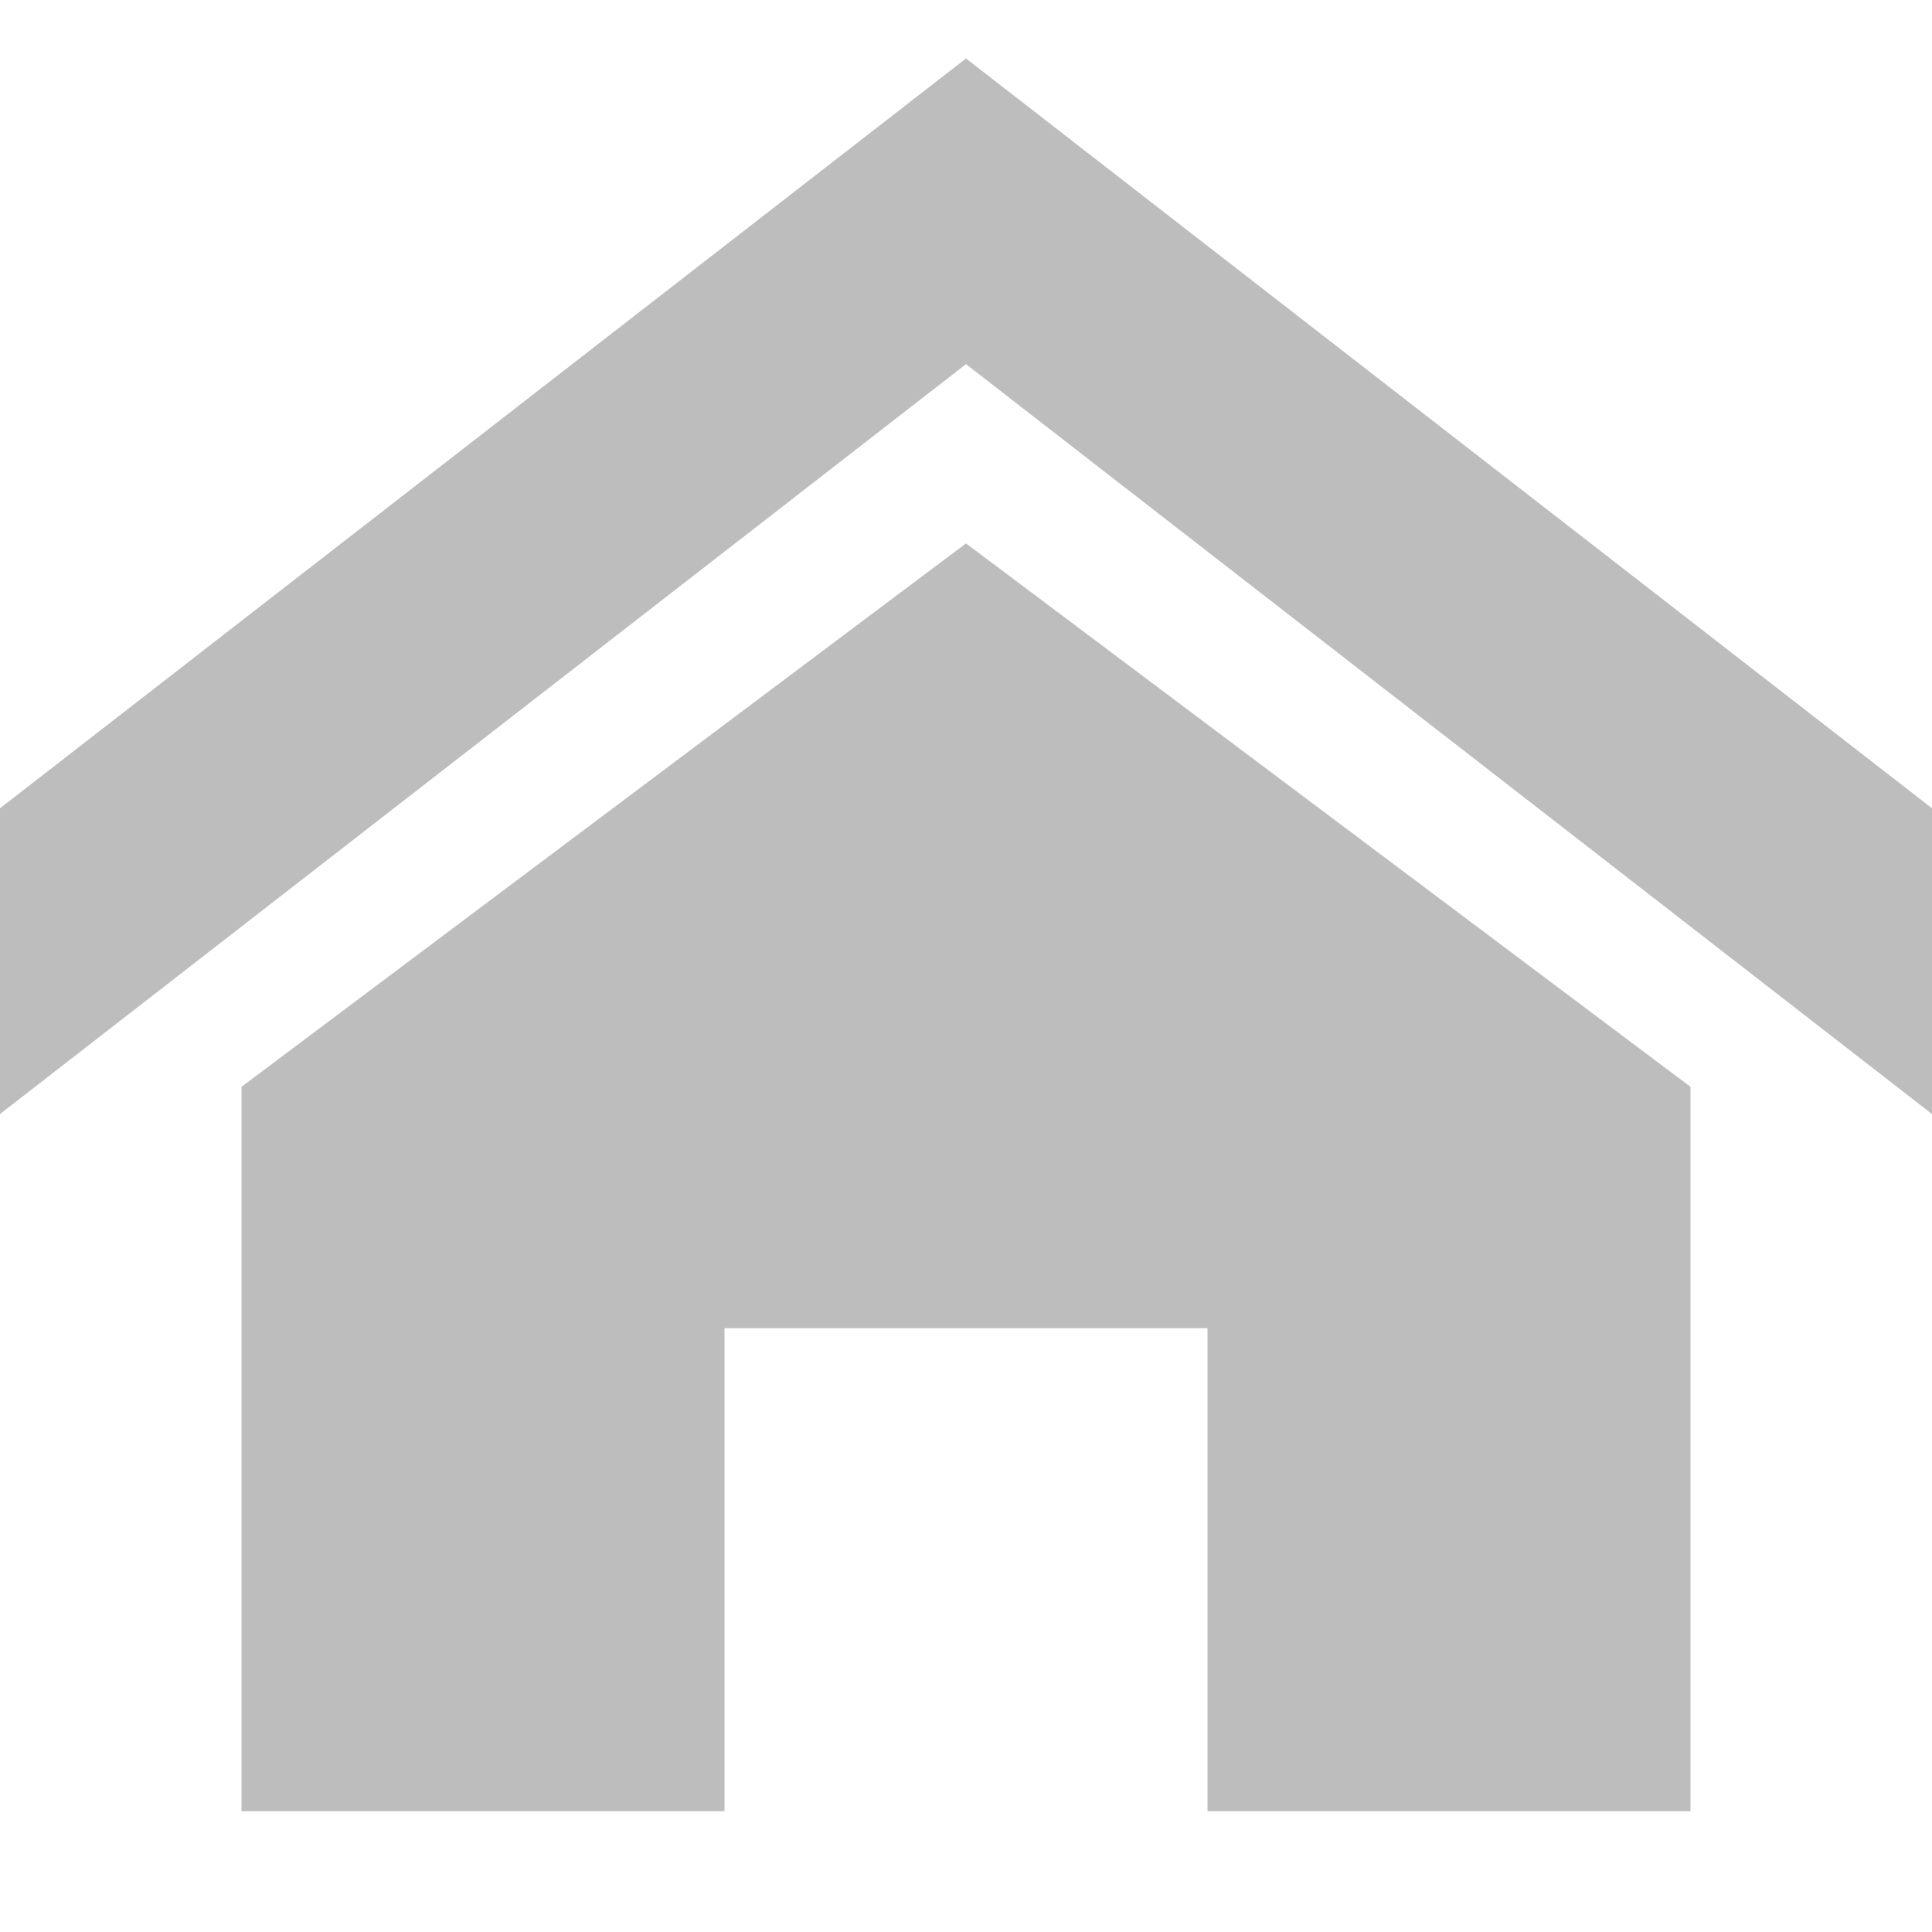
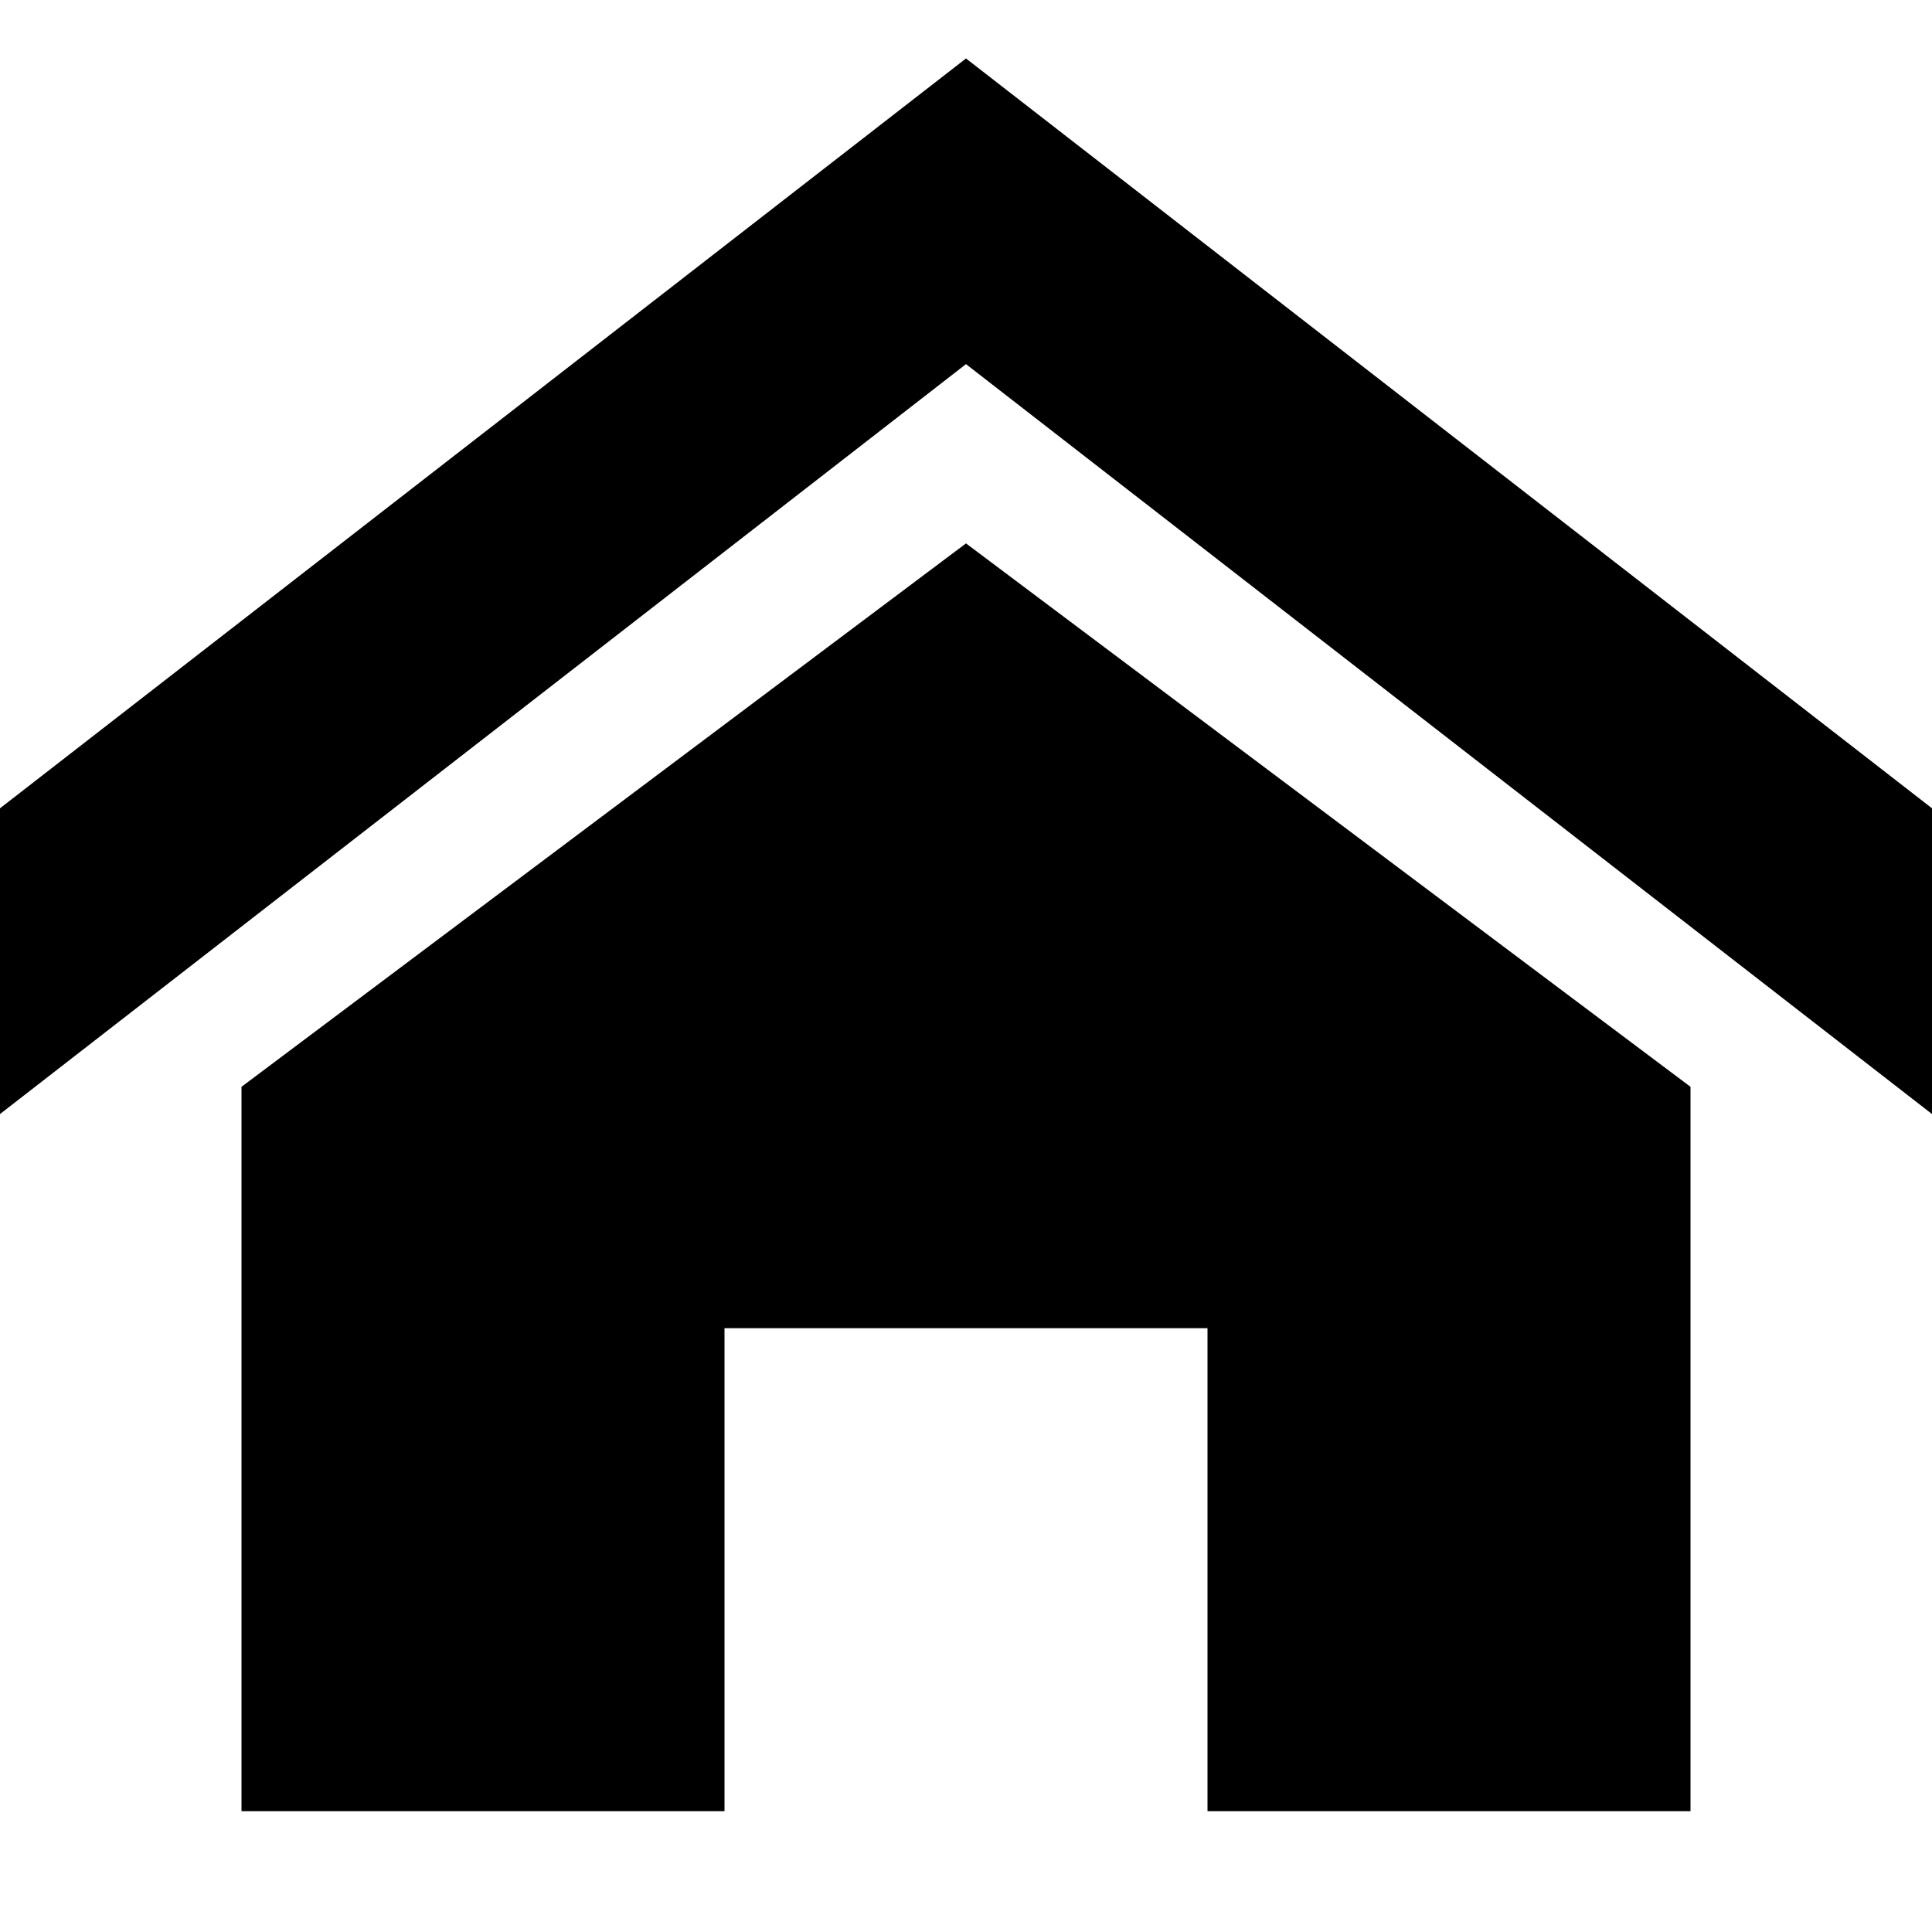
- <svg xmlns="http://www.w3.org/2000/svg" width="19" height="19" viewBox="0 0 19 19" fill="none">
-   <path d="M19 10.956L9.5 3.581L0 10.956V7.949L9.5 0.575L19 7.949V10.956ZM16.625 10.688V17.812H11.875V13.062H7.125V17.812H2.375V10.688L9.5 5.344L16.625 10.688Z" fill="#BDBDBD" />
+ <svg xmlns="http://www.w3.org/2000/svg" width="19" height="19" viewBox="0 0 19 19">
+   <path d="M19 10.956L9.5 3.581L0 10.956V7.949L9.5 0.575L19 7.949V10.956ZM16.625 10.688V17.812H11.875V13.062H7.125V17.812H2.375V10.688L9.5 5.344L16.625 10.688Z" />
</svg>
